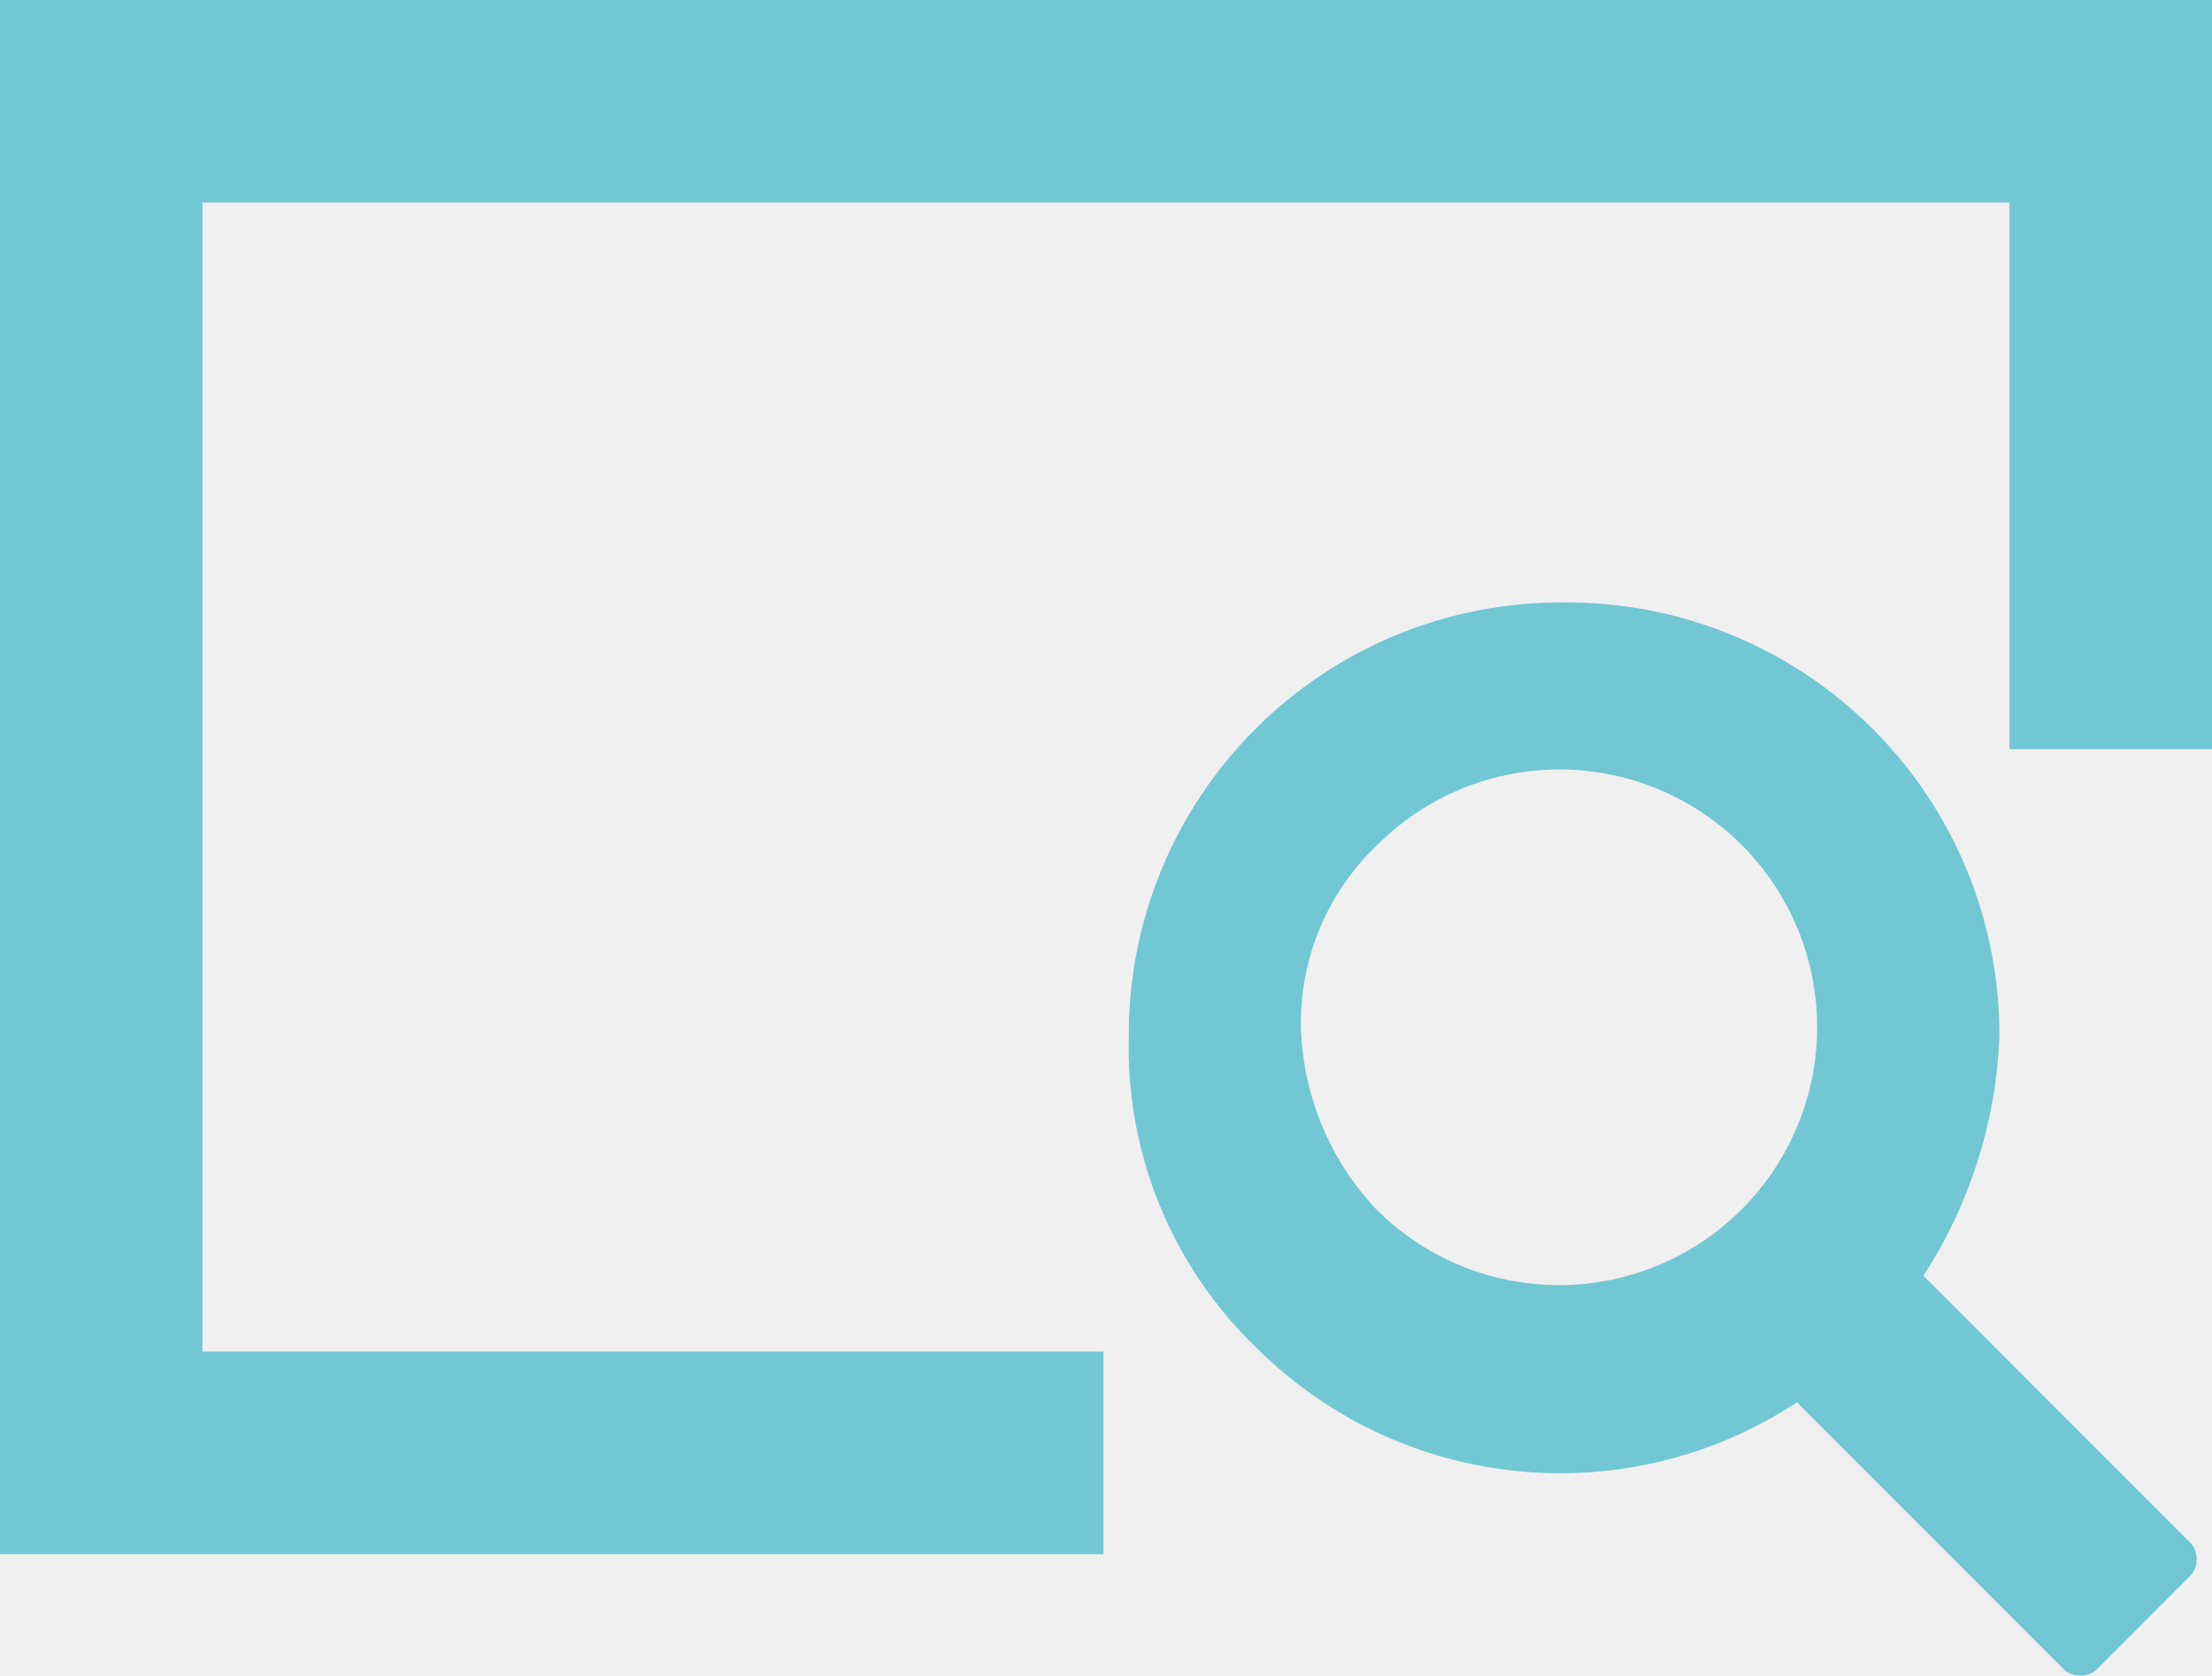
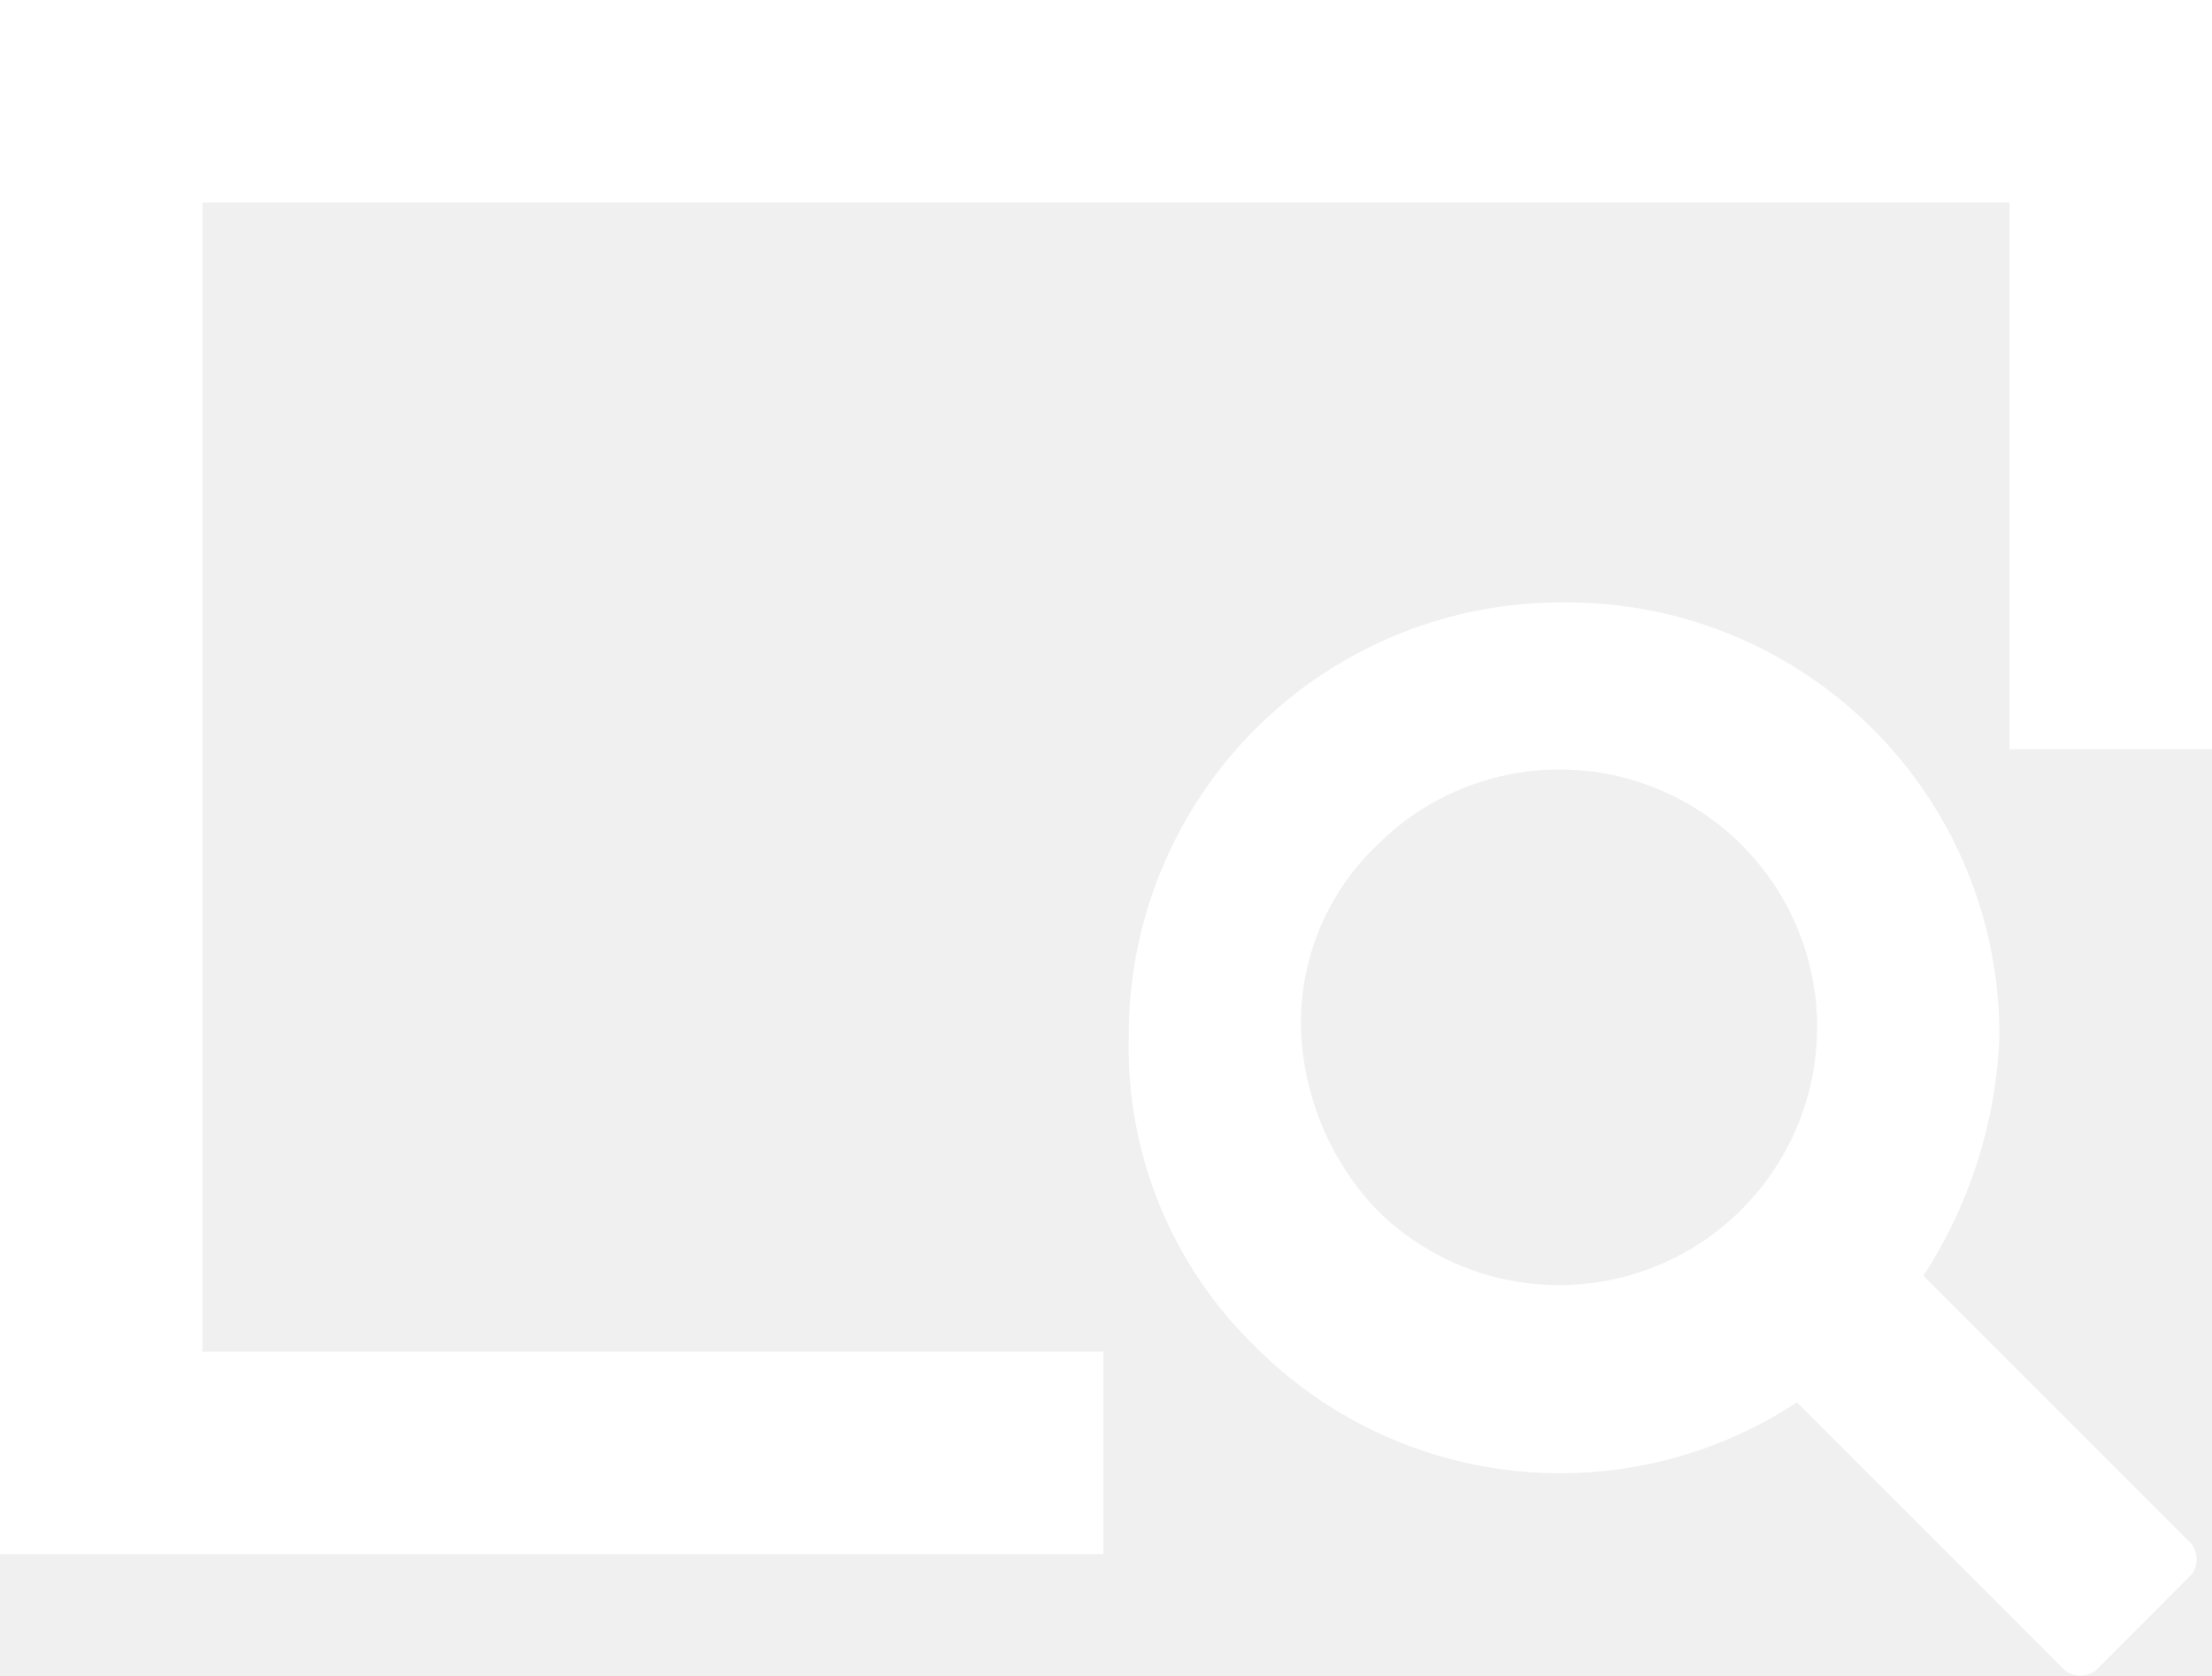
<svg xmlns="http://www.w3.org/2000/svg" viewBox="32 -1182 42.248 32">
  <defs>
-     <style>.a{fill:#72c7d5;}</style>
+     <style>.a{fill:#ffffff;}</style>
  </defs>
  <g transform="translate(46 -1199)">
    <g transform="translate(-14 17)">
      <g transform="translate(21.559 11.505)">
        <path class="a" d="M37.478,24.758,42.6,29.882a.483.483,0,0,1,0,.58L40.765,32.3a.483.483,0,0,1-.58,0l-5.124-5.124a8.224,8.224,0,0,1-10.344-1.063,7.951,7.951,0,0,1-2.417-5.9A8.253,8.253,0,0,1,30.614,11.9a8.253,8.253,0,0,1,8.314,8.314A9.032,9.032,0,0,1,37.478,24.758ZM27.037,23.5a4.931,4.931,0,0,0,8.411-3.48,4.922,4.922,0,0,0-8.411-3.48,4.69,4.69,0,0,0-1.45,3.384A5.276,5.276,0,0,0,27.037,23.5Z" transform="translate(-22.3 -11.9)" />
      </g>
      <path class="a" d="M21.076,29.68H0V0H42.248V14.308H38.381V3.867H3.867V25.813H21.076Z" />
    </g>
  </g>
</svg>
